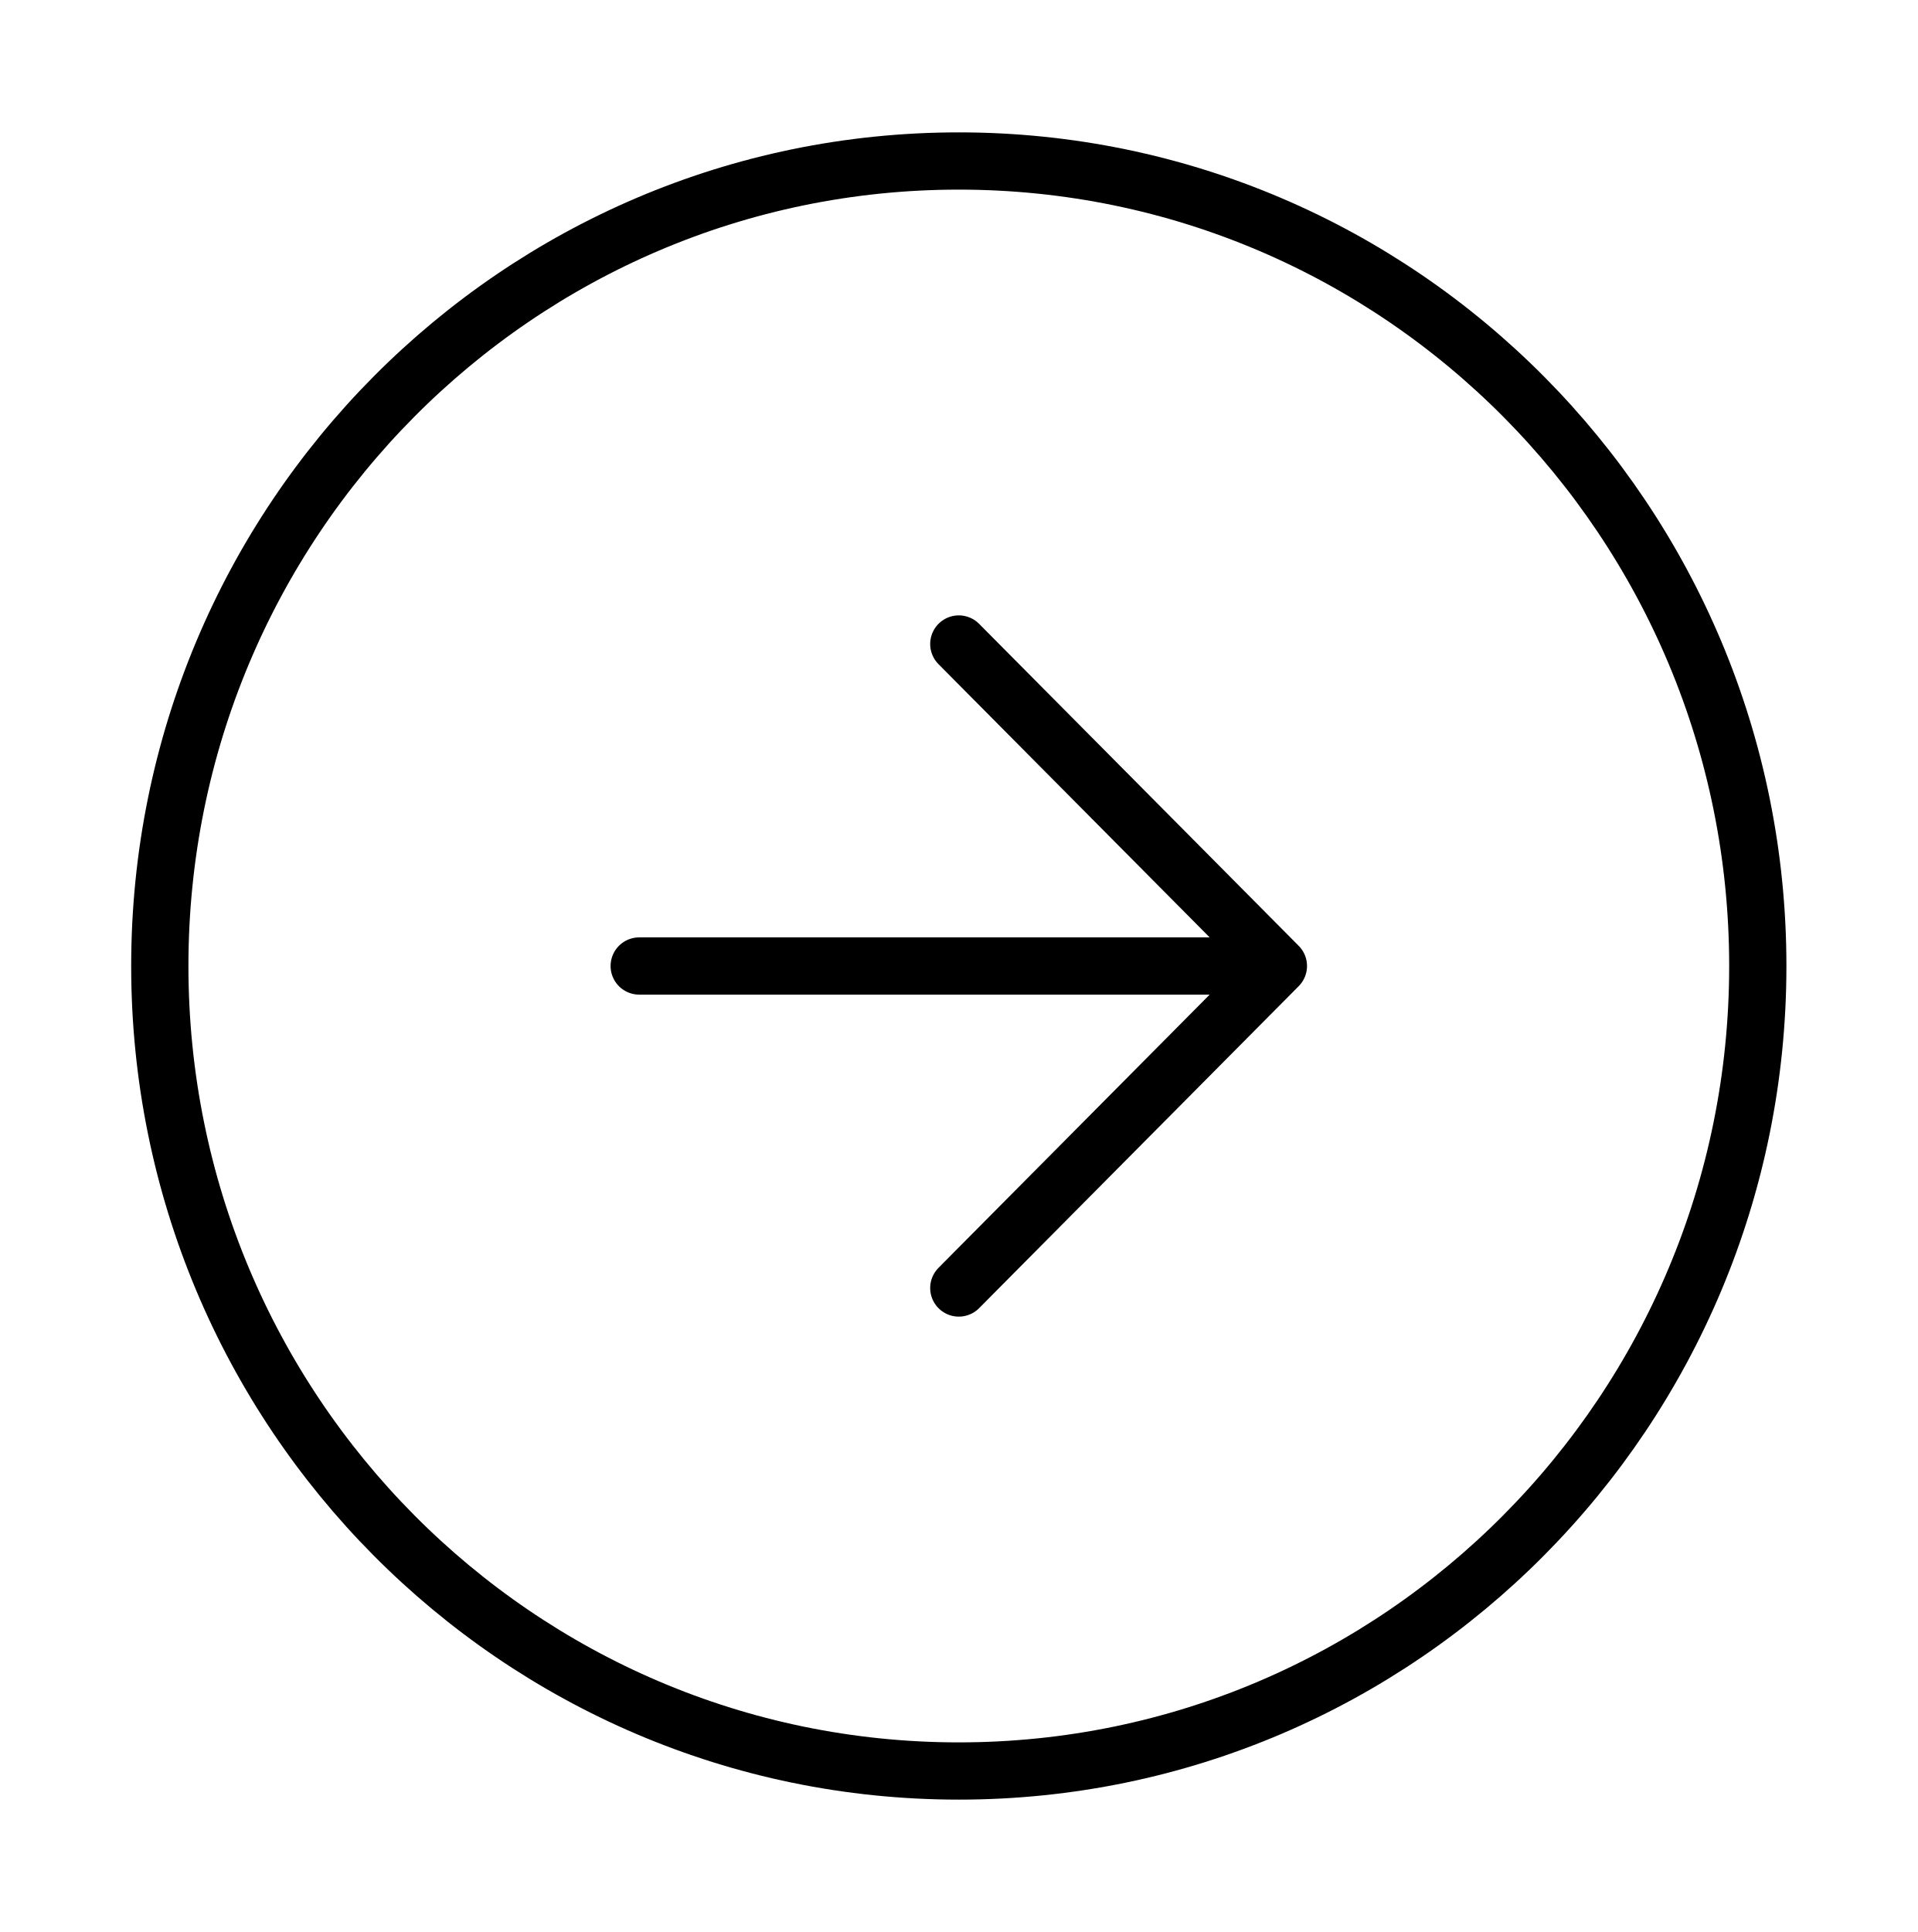
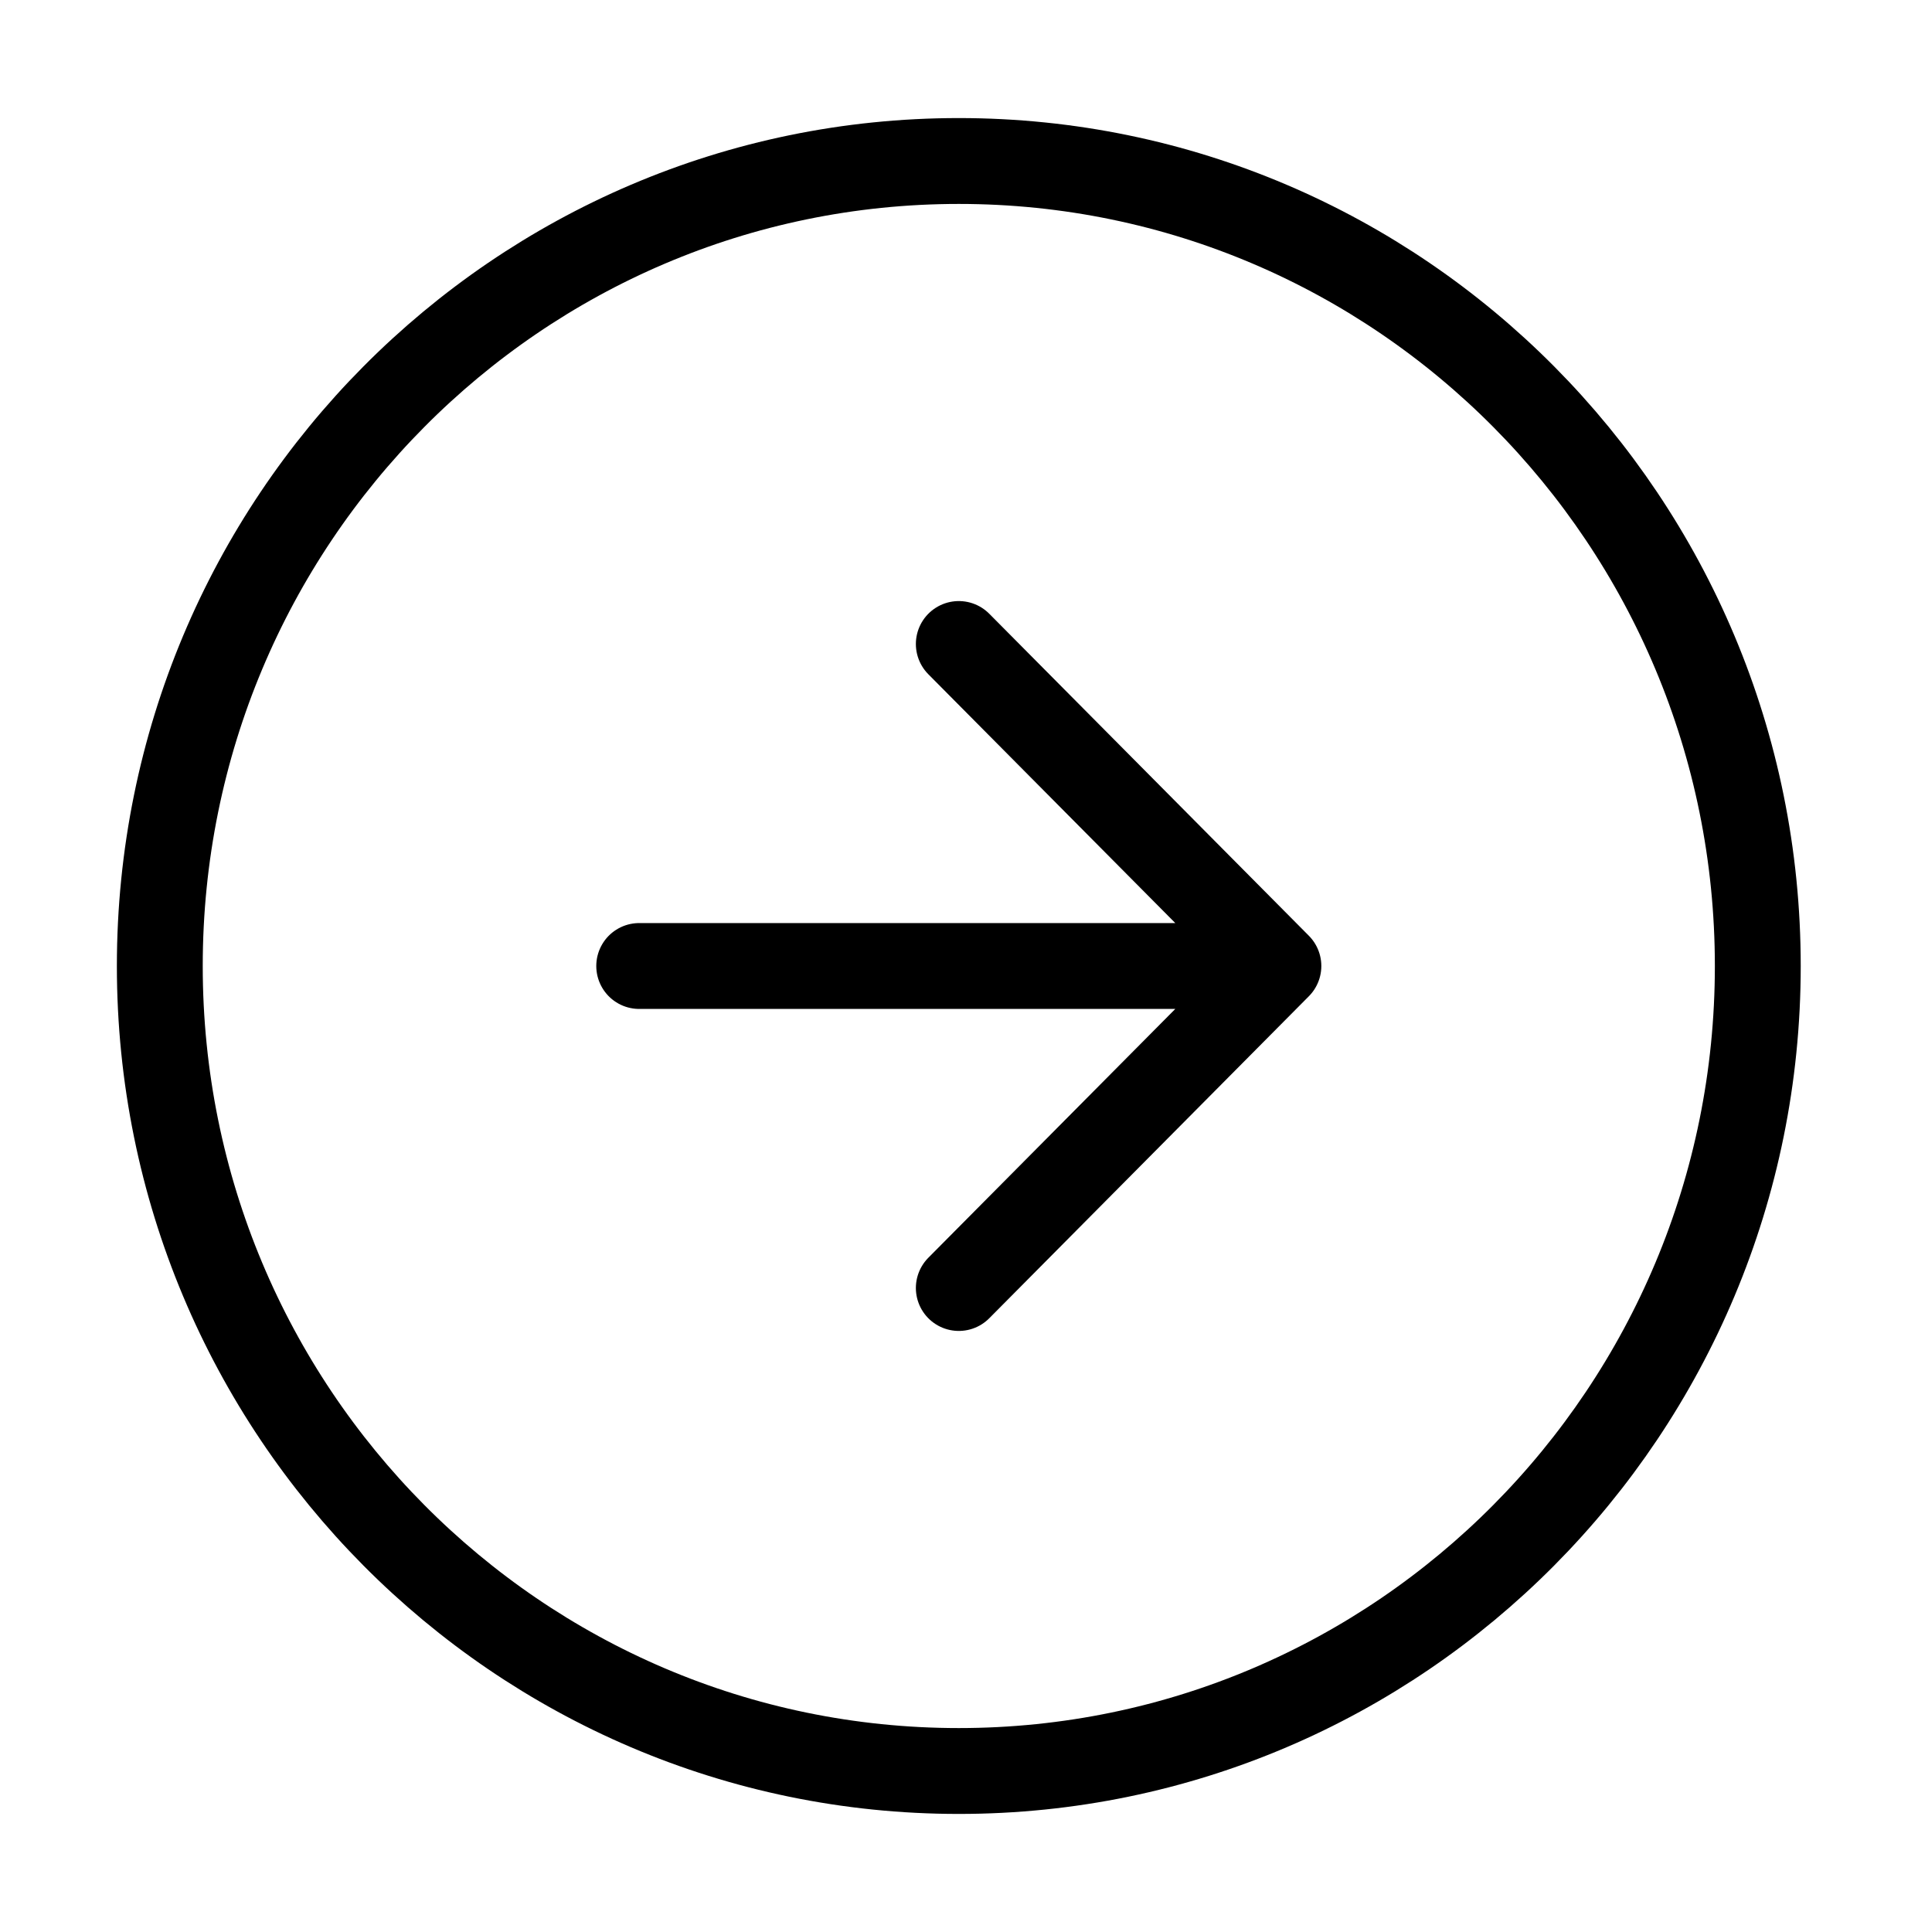
<svg xmlns="http://www.w3.org/2000/svg" width="134" height="135" viewBox="0 0 134 135" fill="none">
-   <path d="M67 90L89.333 67.5M89.333 67.5L67 45M89.333 67.5H44.667M11.167 67.5C11.167 36.434 36.164 11.25 67 11.25C97.836 11.25 122.833 36.434 122.833 67.5C122.833 98.566 97.836 123.75 67 123.75C36.164 123.75 11.167 98.566 11.167 67.5Z" stroke="black" stroke-width="4" stroke-linecap="round" stroke-linejoin="round" />
+   <path d="M67 90L89.333 67.5M89.333 67.5L67 45M89.333 67.5H44.667M11.167 67.5C11.167 36.434 36.164 11.25 67 11.25C97.836 11.25 122.833 36.434 122.833 67.5C122.833 98.566 97.836 123.75 67 123.75C36.164 123.75 11.167 98.566 11.167 67.5Z" stroke="black" stroke-width="6" stroke-linecap="round" stroke-linejoin="round" />
</svg>
